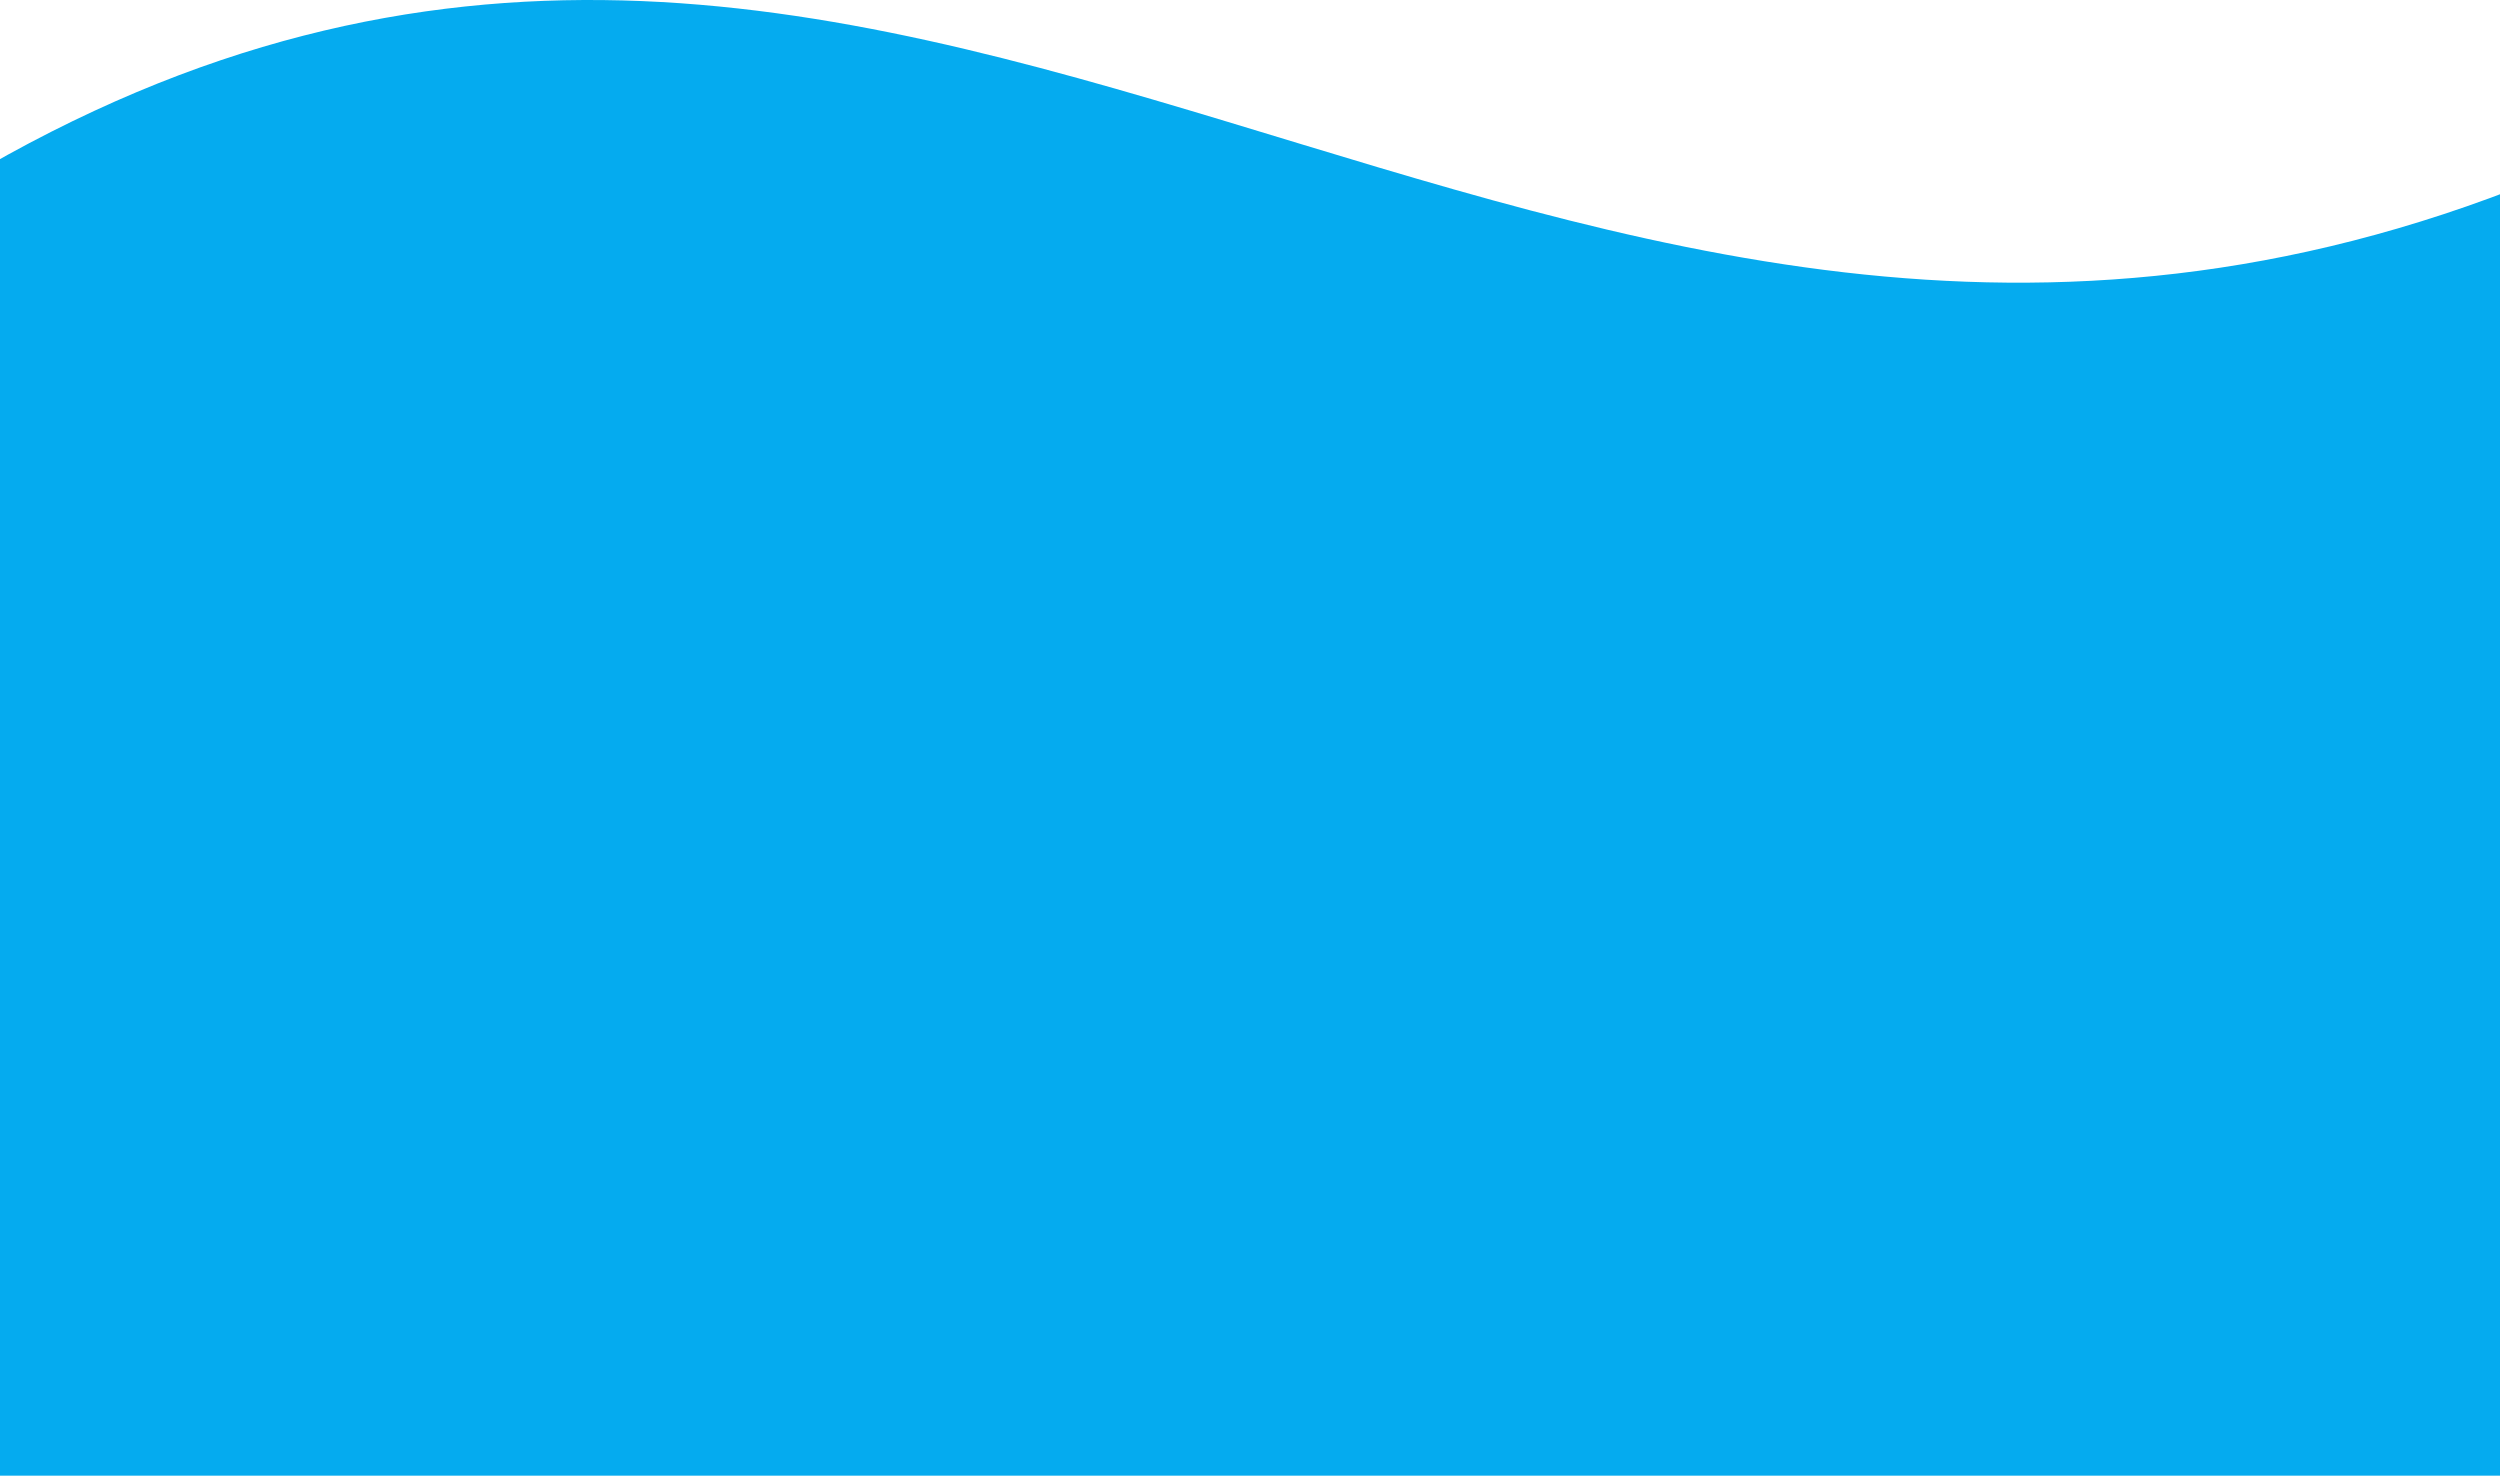
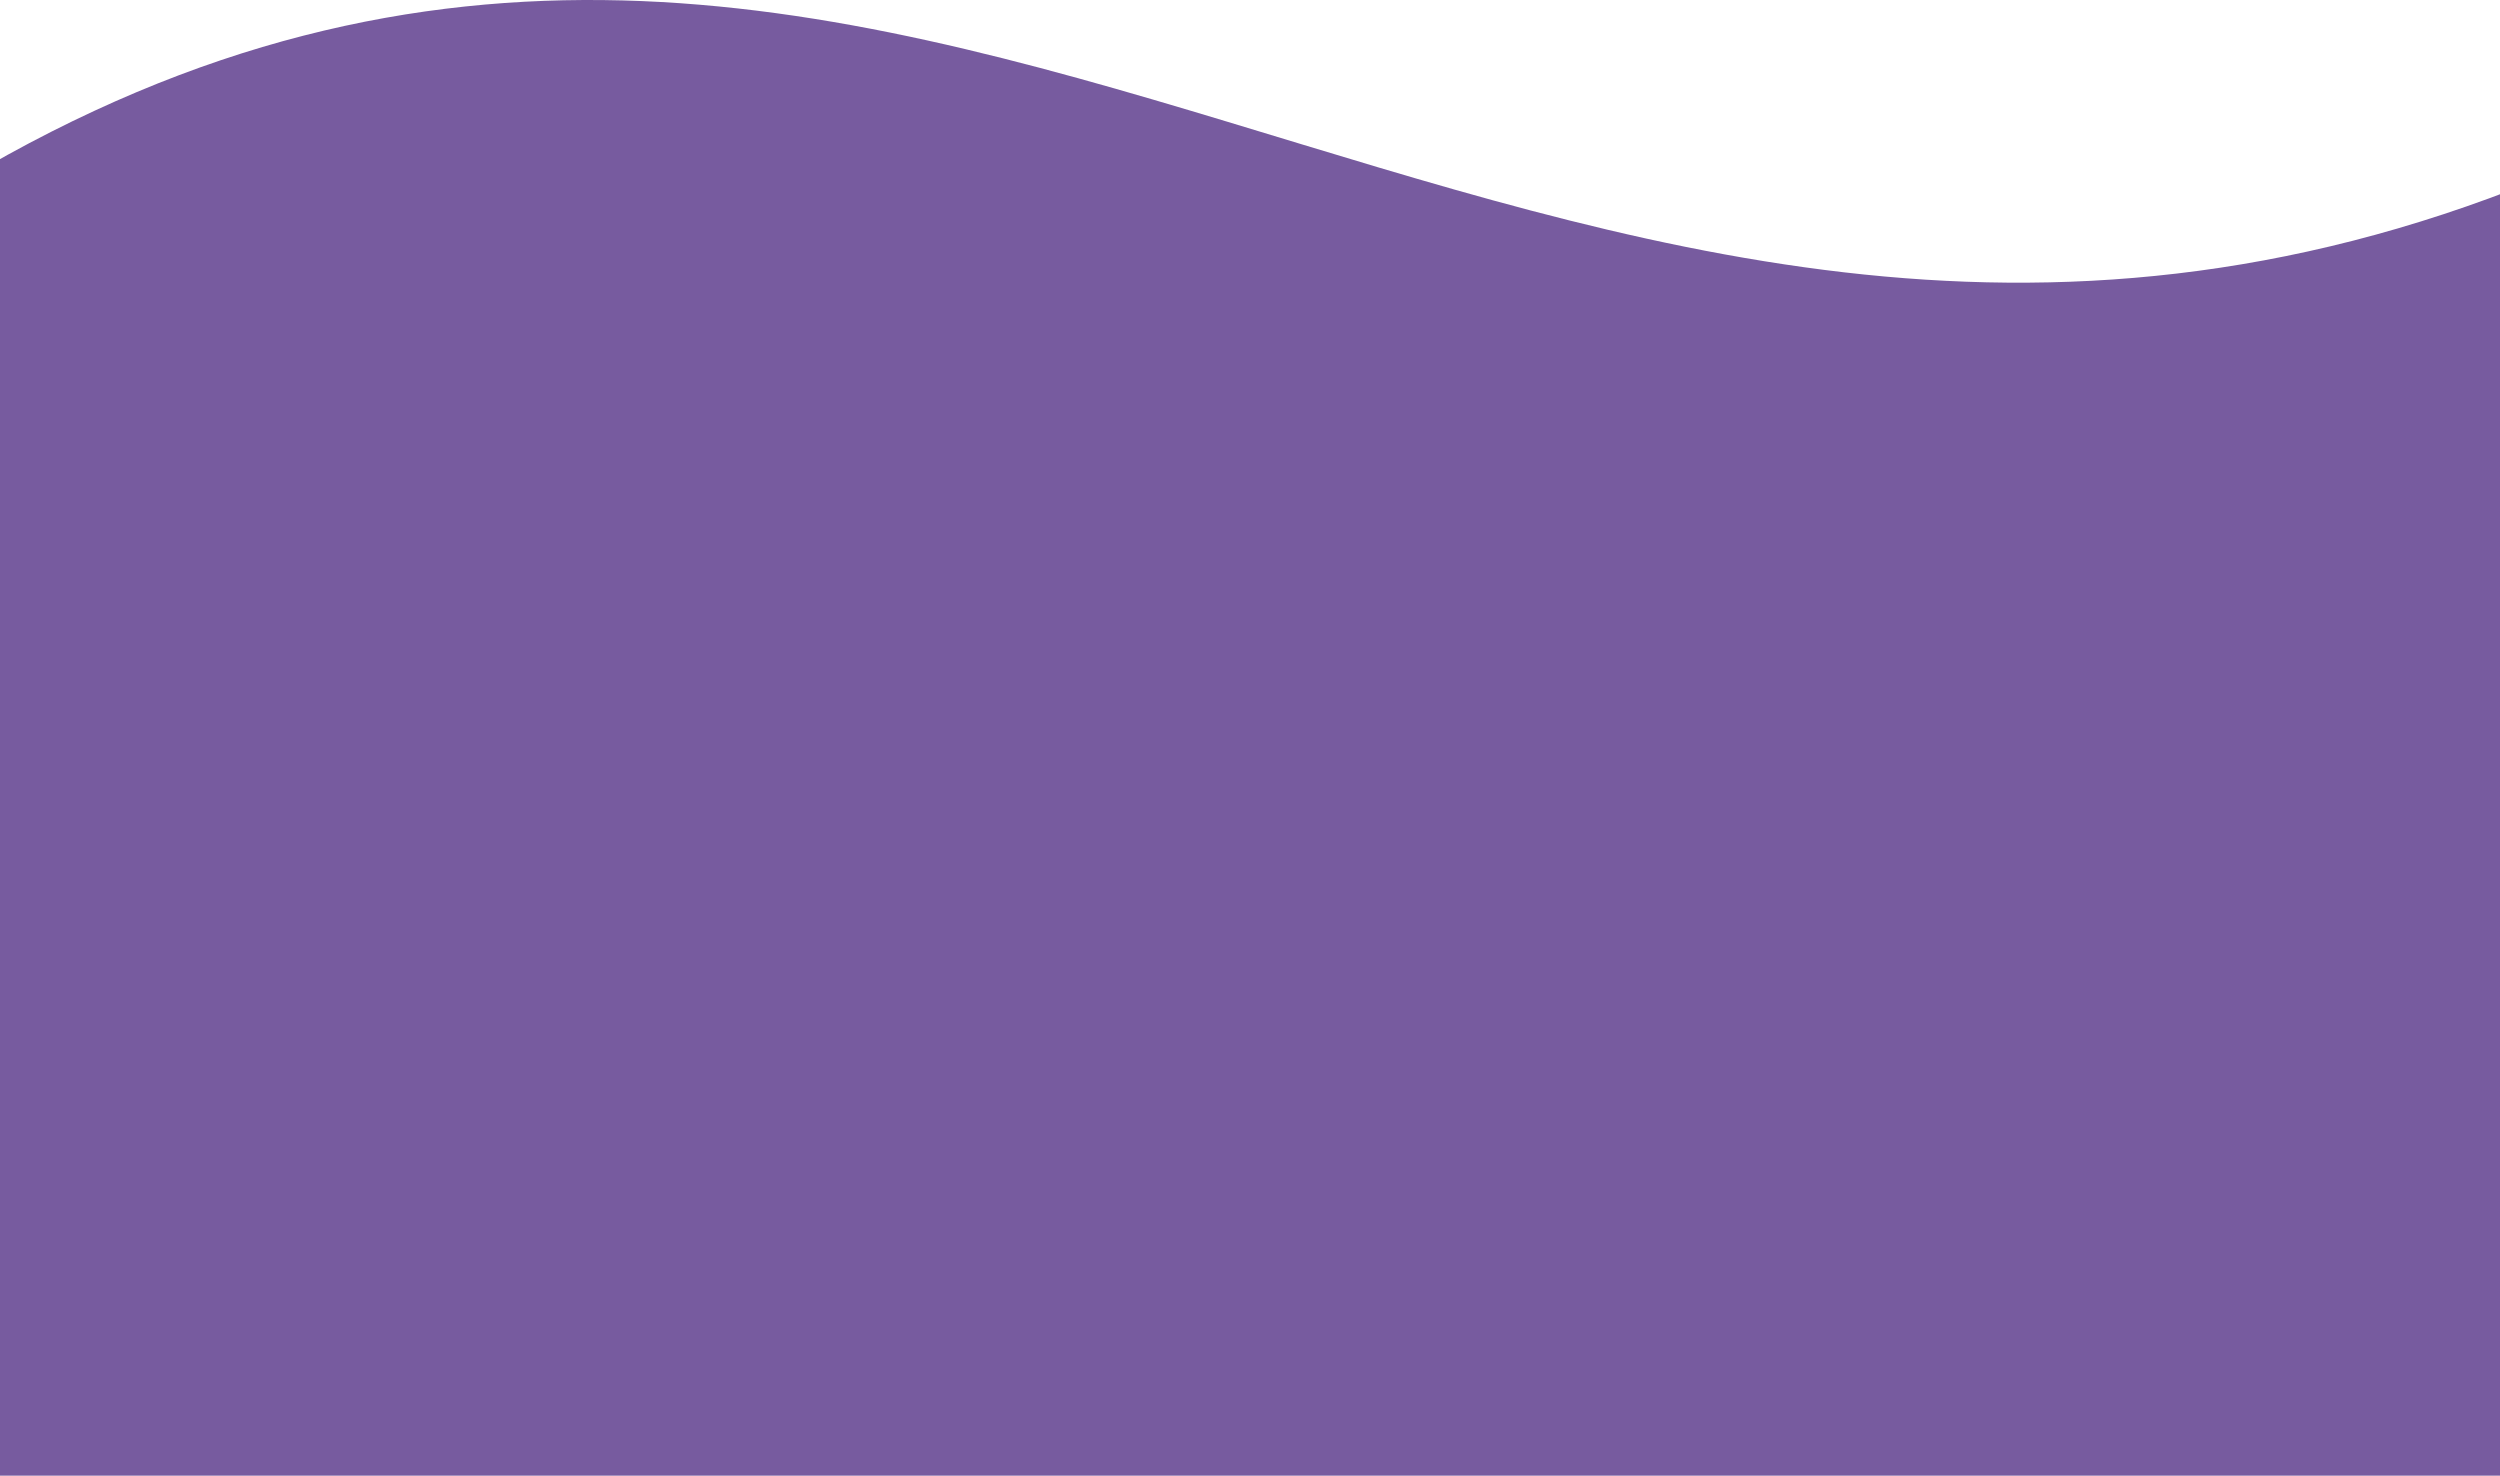
<svg xmlns="http://www.w3.org/2000/svg" width="1440" height="850" viewBox="0 0 1440 850" fill="none">
-   <path d="M1461 850H-21V103.741C521.885 -219.466 883.638 337.397 1461 103.741V850Z" fill="#05abef" />
+   <path d="M1461 850H-21V103.741C521.885 -219.466 883.638 337.397 1461 103.741V850Z" fill="#775b9f" />
</svg>
